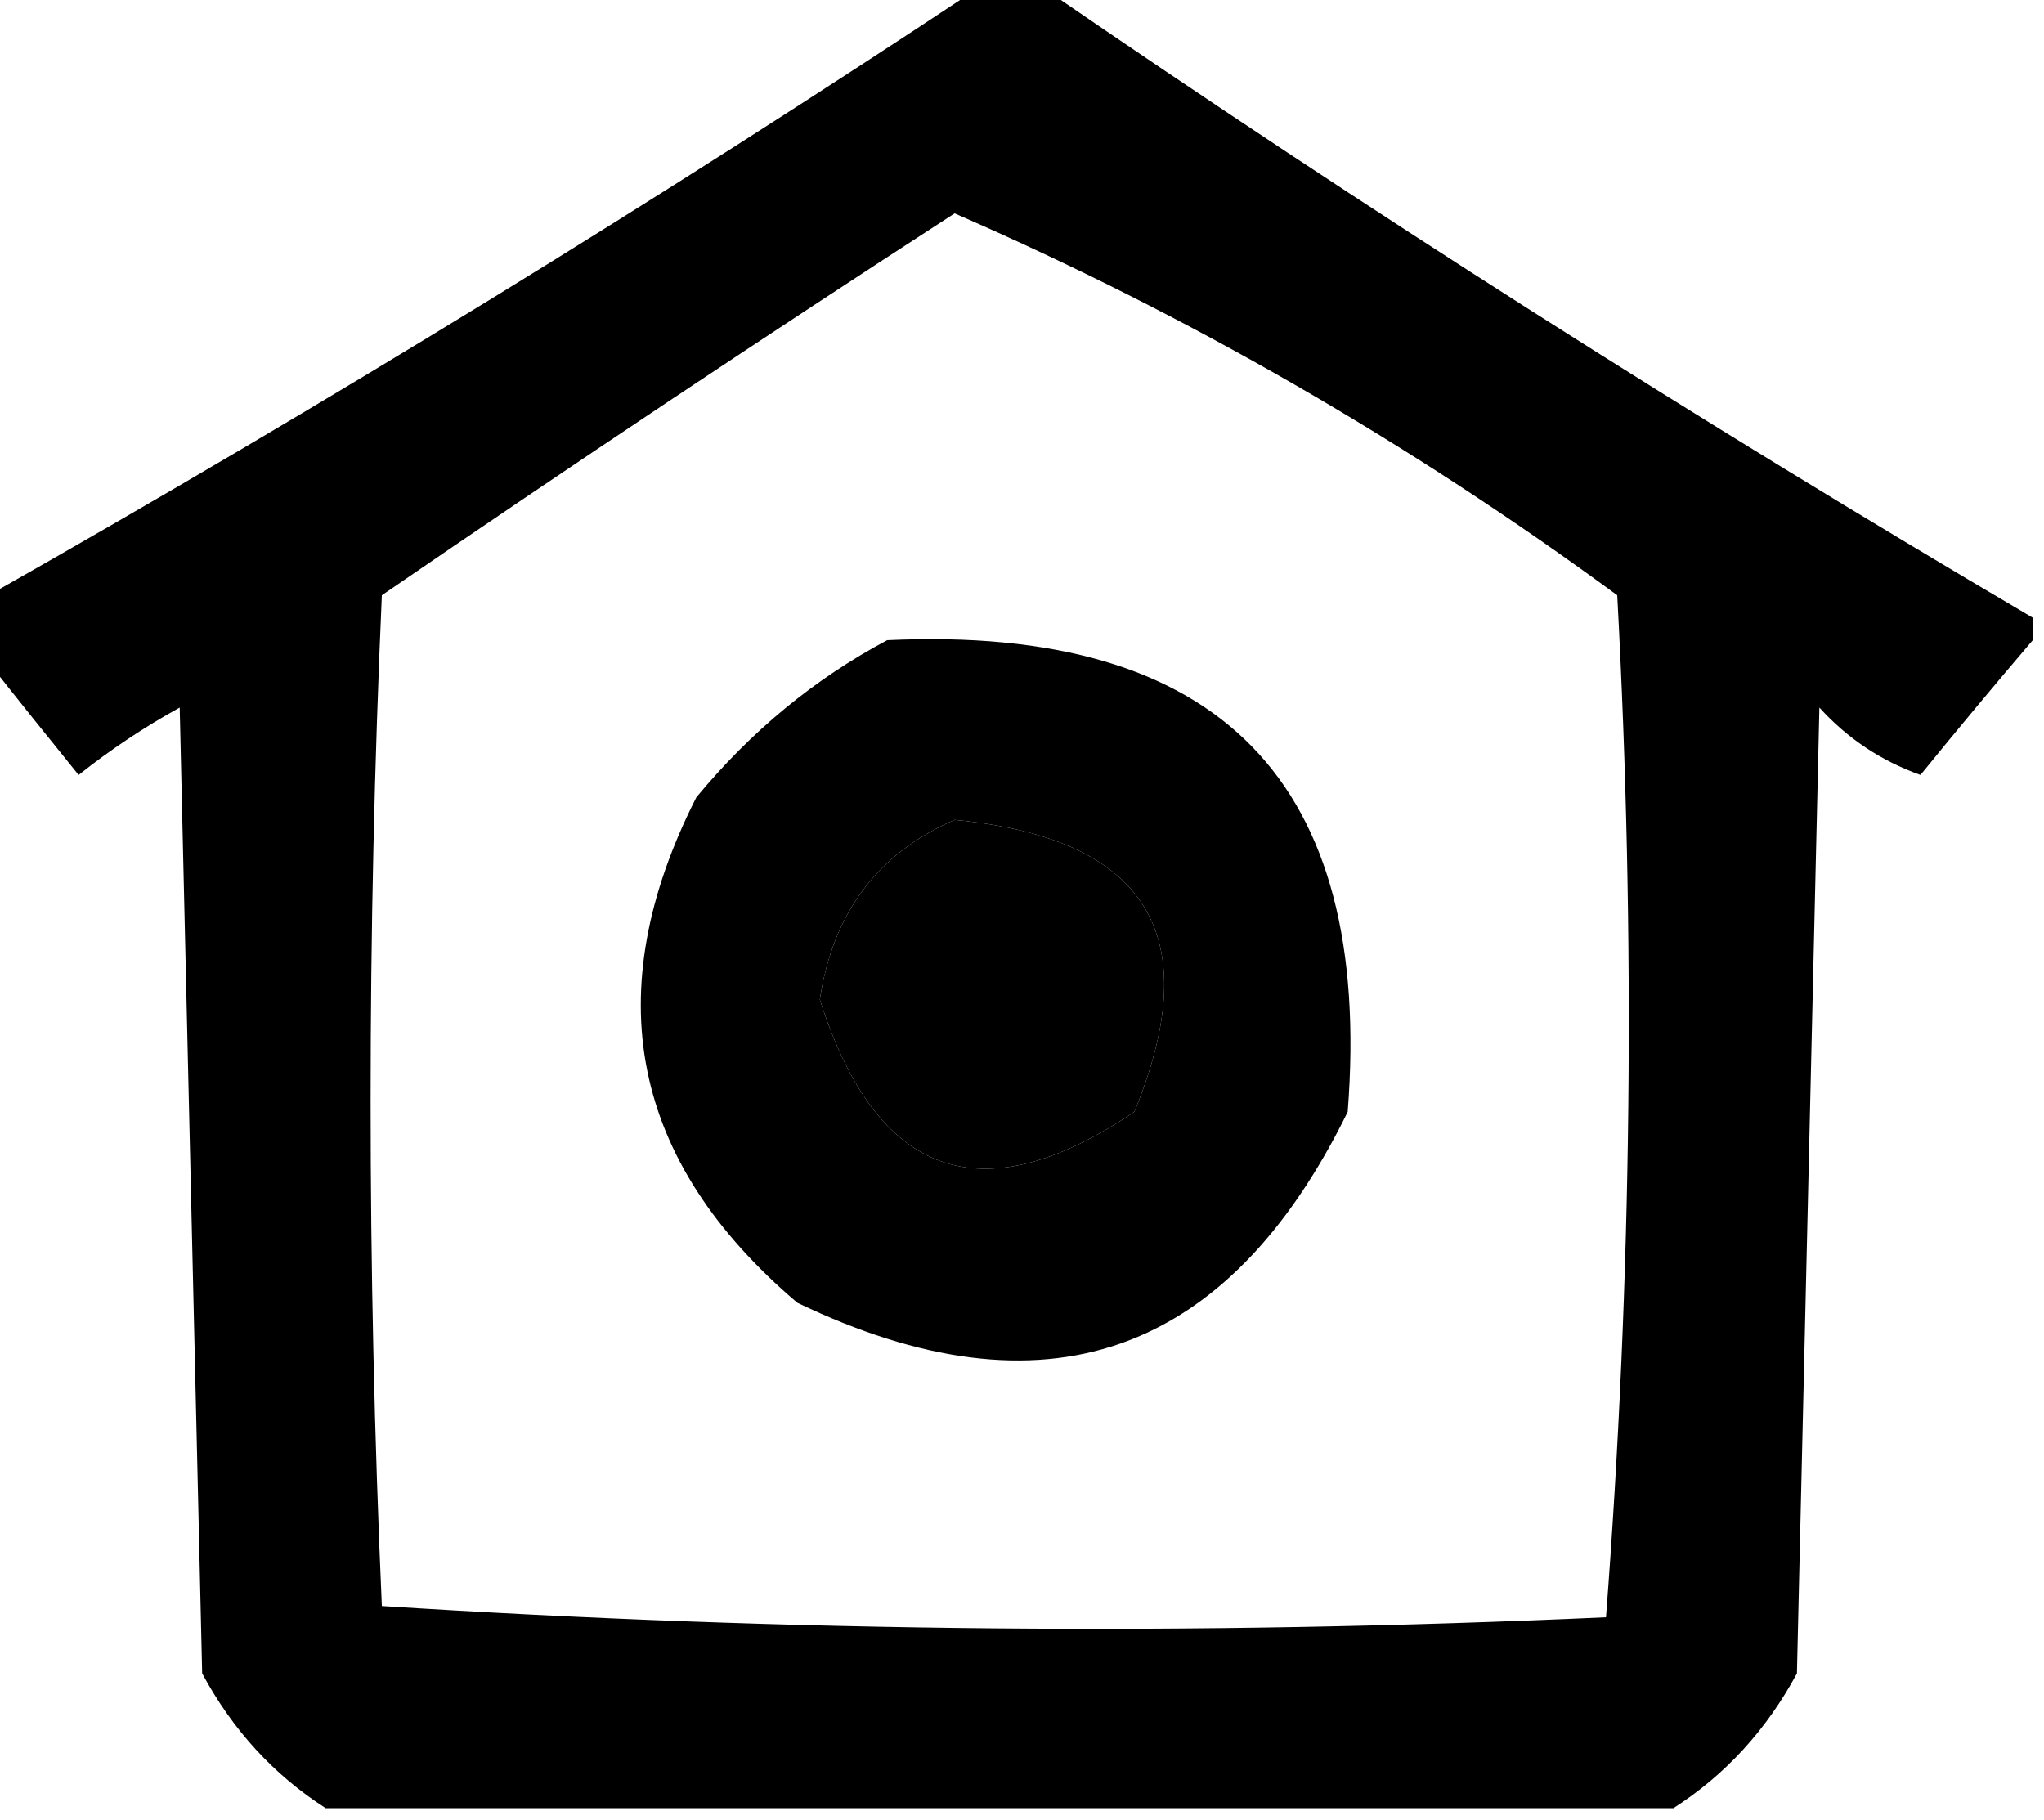
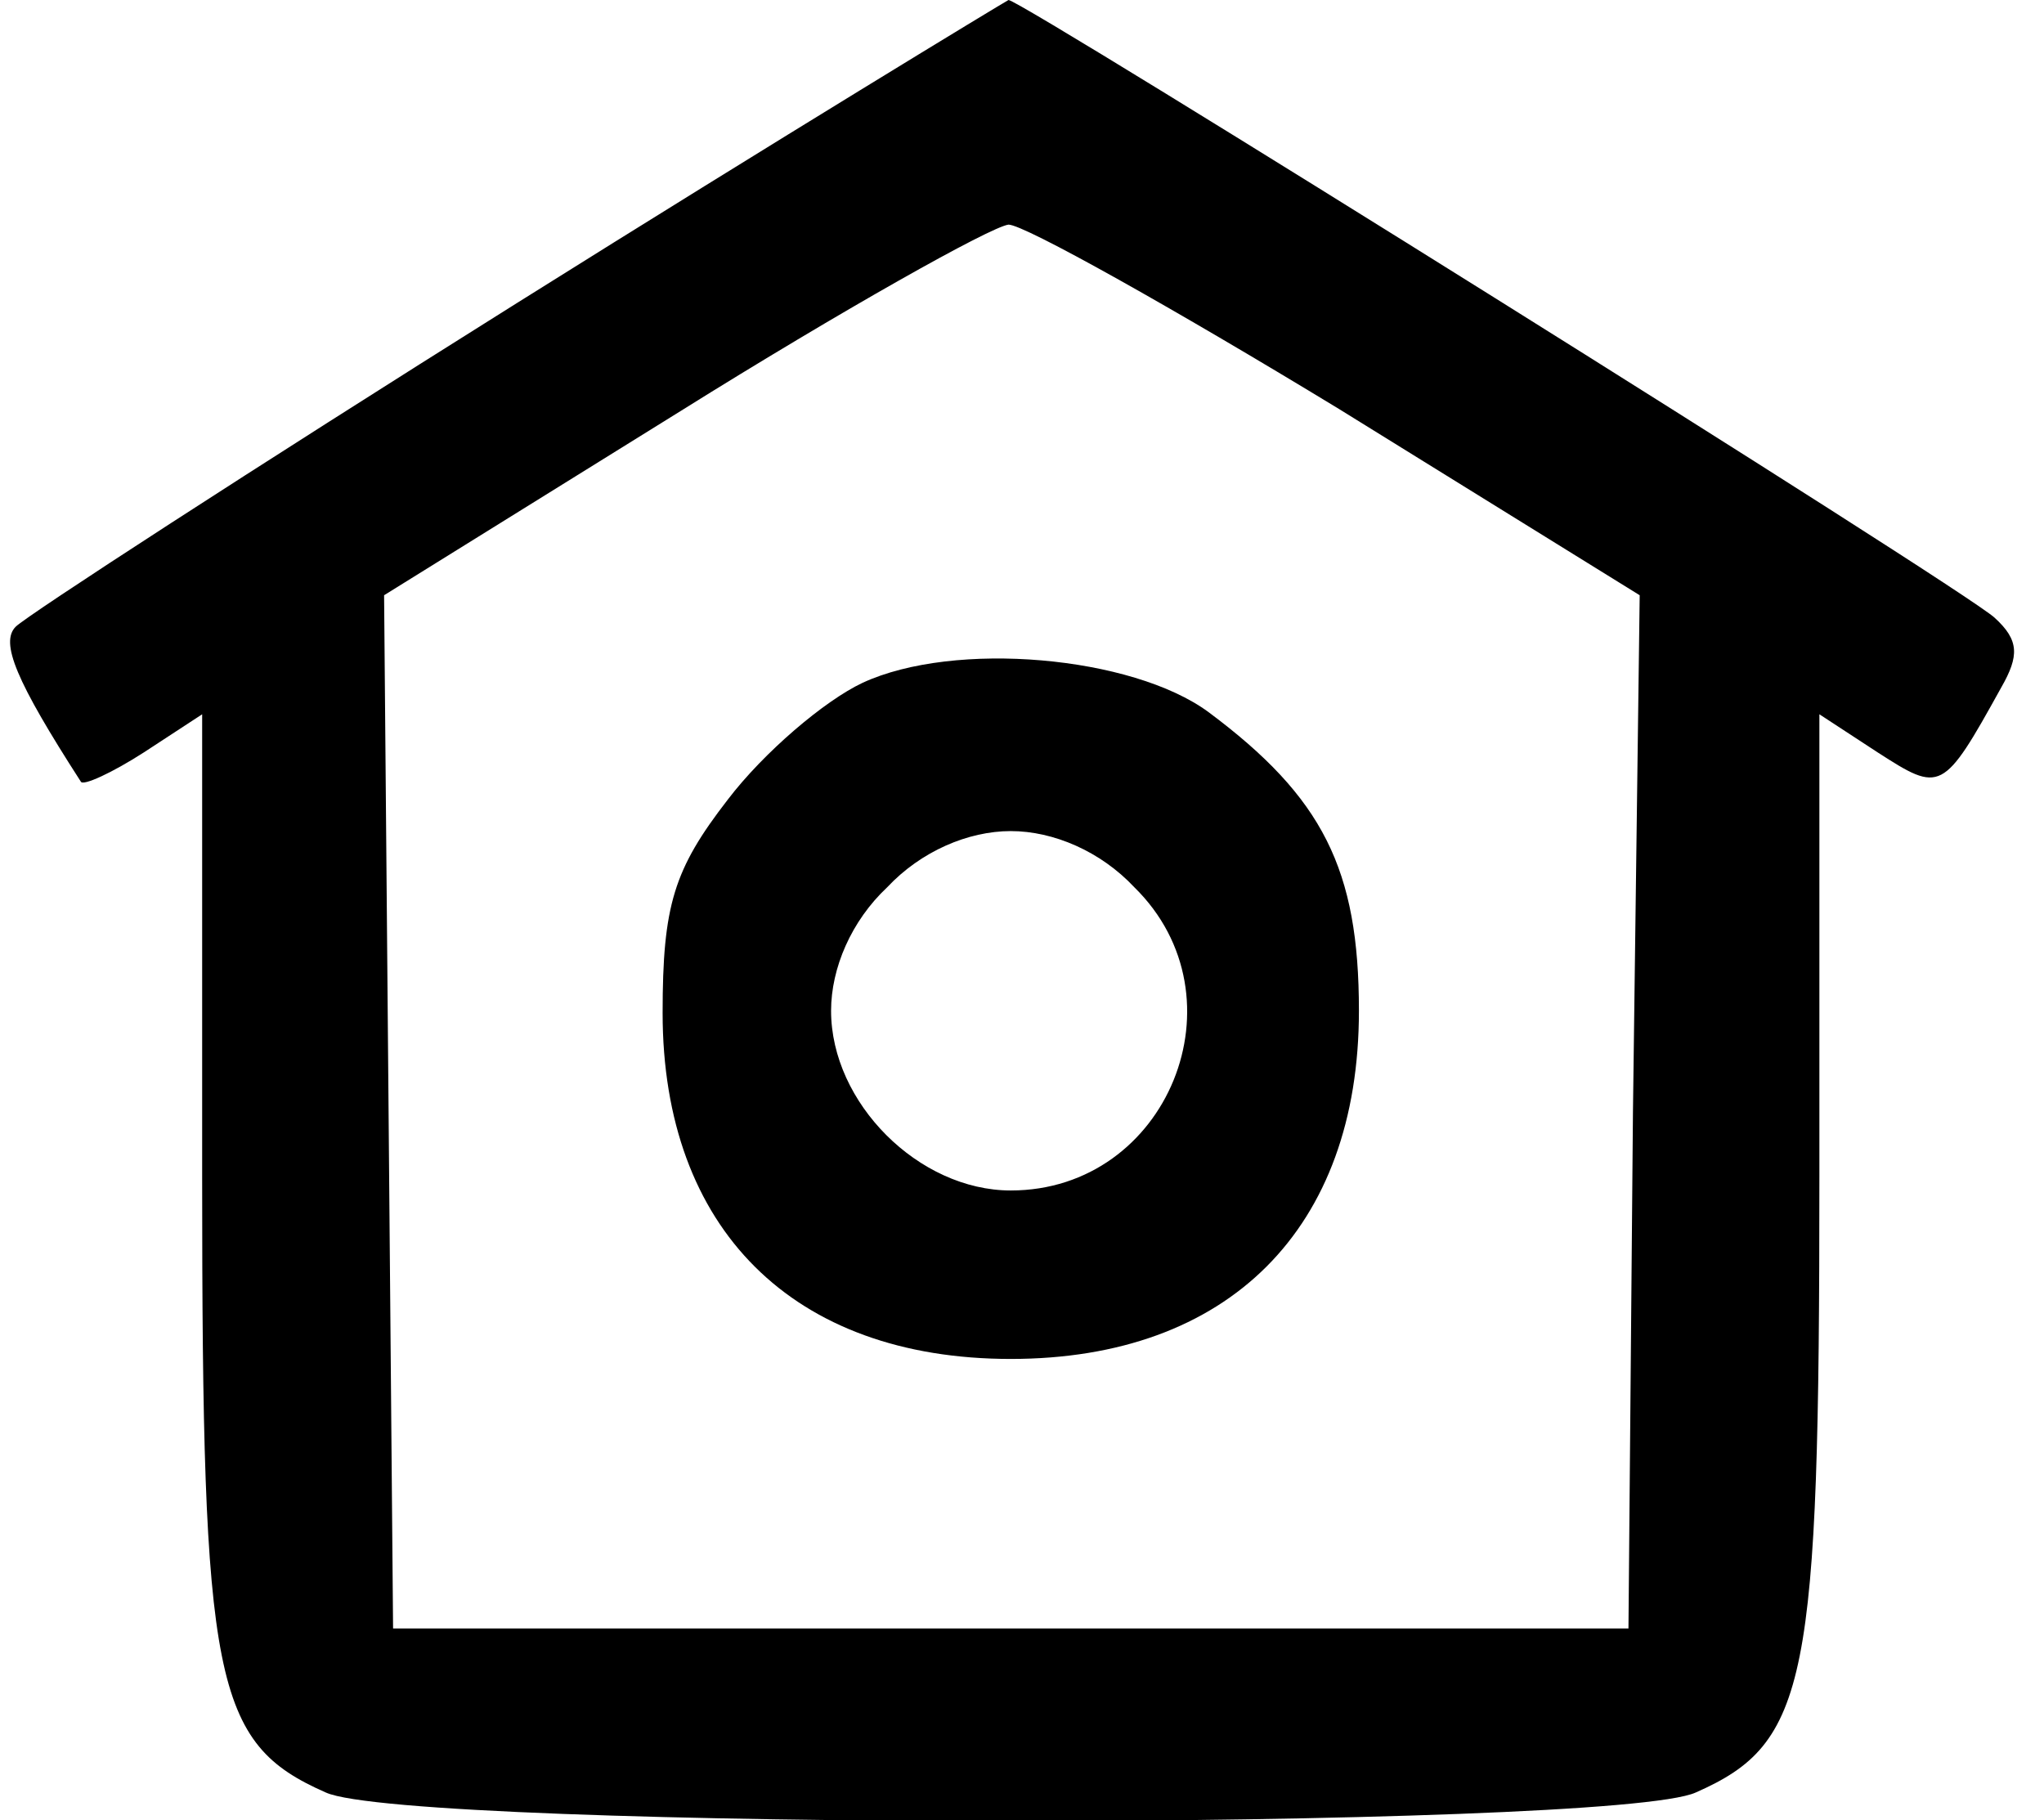
- <svg xmlns="http://www.w3.org/2000/svg" version="1.1" width="91px" height="81px" style="shape-rendering:geometricPrecision; text-rendering:geometricPrecision; image-rendering:optimizeQuality; fill-rule:evenodd; clip-rule:evenodd">
-   <g>
-     <path style="opacity:1" fill="currentColor" d="M 43.5,-0.5 C 44.5,-0.5 45.5,-0.5 46.5,-0.5C 60.792,9.319 75.459,18.652 90.5,27.5C 90.5,27.833 90.5,28.167 90.5,28.5C 88.852,30.429 87.185,32.429 85.5,34.5C 83.742,33.872 82.242,32.872 81,31.5C 80.667,45.833 80.333,60.167 80,74.5C 78.64,77.023 76.807,79.023 74.5,80.5C 54.5,80.5 34.5,80.5 14.5,80.5C 12.193,79.023 10.36,77.023 9,74.5C 8.667,60.167 8.333,45.833 8,31.5C 6.414,32.376 4.914,33.376 3.5,34.5C 2.113,32.79 0.779,31.123 -0.5,29.5C -0.5,28.5 -0.5,27.5 -0.5,26.5C 14.509,17.999 29.175,8.999 43.5,-0.5 Z M 42.5,9.5 C 52.887,14.019 62.72,19.686 72,26.5C 72.824,41.741 72.657,56.908 71.5,72C 53.26,72.825 35.093,72.659 17,71.5C 16.333,56.5 16.333,41.5 17,26.5C 25.479,20.686 33.979,15.019 42.5,9.5 Z M 42.5,36.5 C 51.07,37.316 53.736,41.65 50.5,49.5C 43.687,54.099 39.02,52.433 36.5,44.5C 37.075,40.651 39.075,37.984 42.5,36.5 Z" />
-   </g>
-   <g>
-     <path style="opacity:1" fill="currentColor" d="M 39.5,28.5 C 54.314,27.813 61.147,34.813 60,49.5C 54.638,60.431 46.472,63.265 35.5,58C 28.085,51.705 26.585,44.205 31,35.5C 33.441,32.546 36.275,30.213 39.5,28.5 Z M 42.5,36.5 C 39.075,37.984 37.075,40.651 36.5,44.5C 39.02,52.433 43.687,54.099 50.5,49.5C 53.736,41.65 51.07,37.316 42.5,36.5 Z" />
+ <svg xmlns="http://www.w3.org/2000/svg" version="1.0" width="91pt" height="81pt" viewBox="0 0 91 81" preserveAspectRatio="xMidYMid meet">
+   <g transform="translate(0,81) scale(0.1,-0.1)" fill="currentColor" stroke="none">
+     <path d="M230 675 c-118 -74 -218 -139 -223 -144 -7 -7 0 -24 29 -69 1 -2 14 4 28 13 l26 17 0 -206 c0 -225 5 -252 55 -274 37 -17 573 -17 610 0 50 22 55 49 55 274 l0 206 26 -17 c28 -18 29 -18 55 29 8 14 8 21 -3 31 -14 13 -433 275 -439 275 -2 -1 -101 -61 -219 -135z m366 -47 l134 -83 -3 -230 -2 -230 -275 0 -275 0 -2 230 -2 230 132 82 c72 45 138 82 146 83 7 0 73 -37 147 -82z" />
+     <path d="M384 506 c-17 -8 -44 -31 -60 -52 -24 -31 -29 -47 -29 -95 0 -96 58 -154 155 -154 97 0 155 58 155 155 0 63 -16 95 -67 133 -34 25 -113 32 -154 13z m121 -91 c50 -49 15 -135 -55 -135 -41 0 -80 39 -80 80 0 19 9 40 25 55 15 16 36 25 55 25 19 0 40 -9 55 -25z" />
  </g>
</svg>
